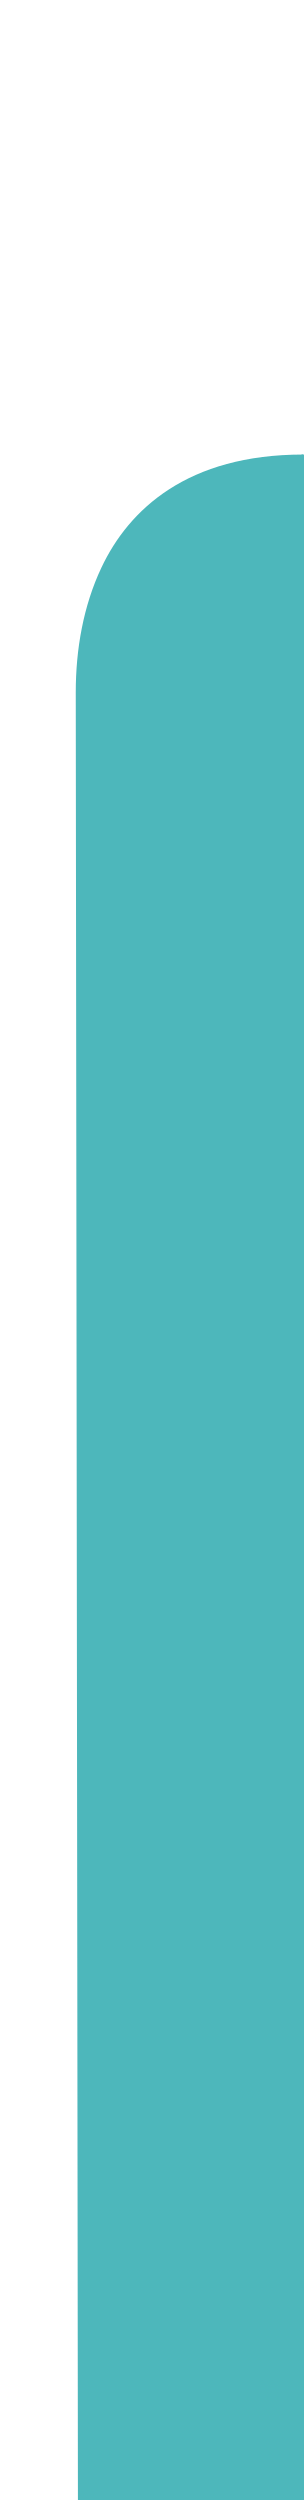
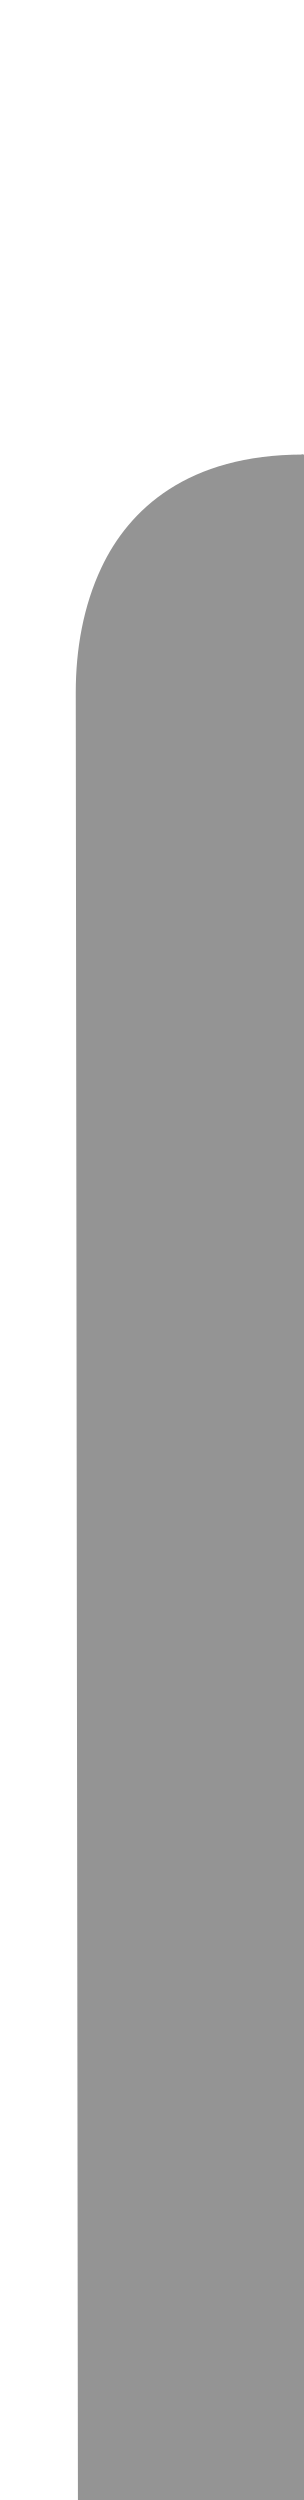
<svg xmlns="http://www.w3.org/2000/svg" version="1.1" id="Layer_1" x="0px" y="0px" width="4px" height="33px" viewBox="0 0 4 33" enable-background="new 0 0 4 33" xml:space="preserve">
  <defs id="defs9" />
-   <path d="M 1.031,35 1,9.139 C 1,8.57 1.1,7.999 1.338,7.494 1.701,6.722 2.478,6 4,6 l 0,29 -2.969,0 z" id="path5" style="fill:#4db7bb" />
-   <rect style="fill:#4db7bb;fill-opacity:1;stroke:none" id="rect4139" width="1" height="29" x="3.98" y="6" />
+   <path d="M 1.031,35 1,9.139 C 1,8.57 1.1,7.999 1.338,7.494 1.701,6.722 2.478,6 4,6 l 0,29 -2.969,0 z" id="path5" style="fill:#949494" />
+   <rect style="fill:#949494;fill-opacity:1;stroke:none" id="rect4139" width="1" height="29" x="3.98" y="6" />
</svg>
